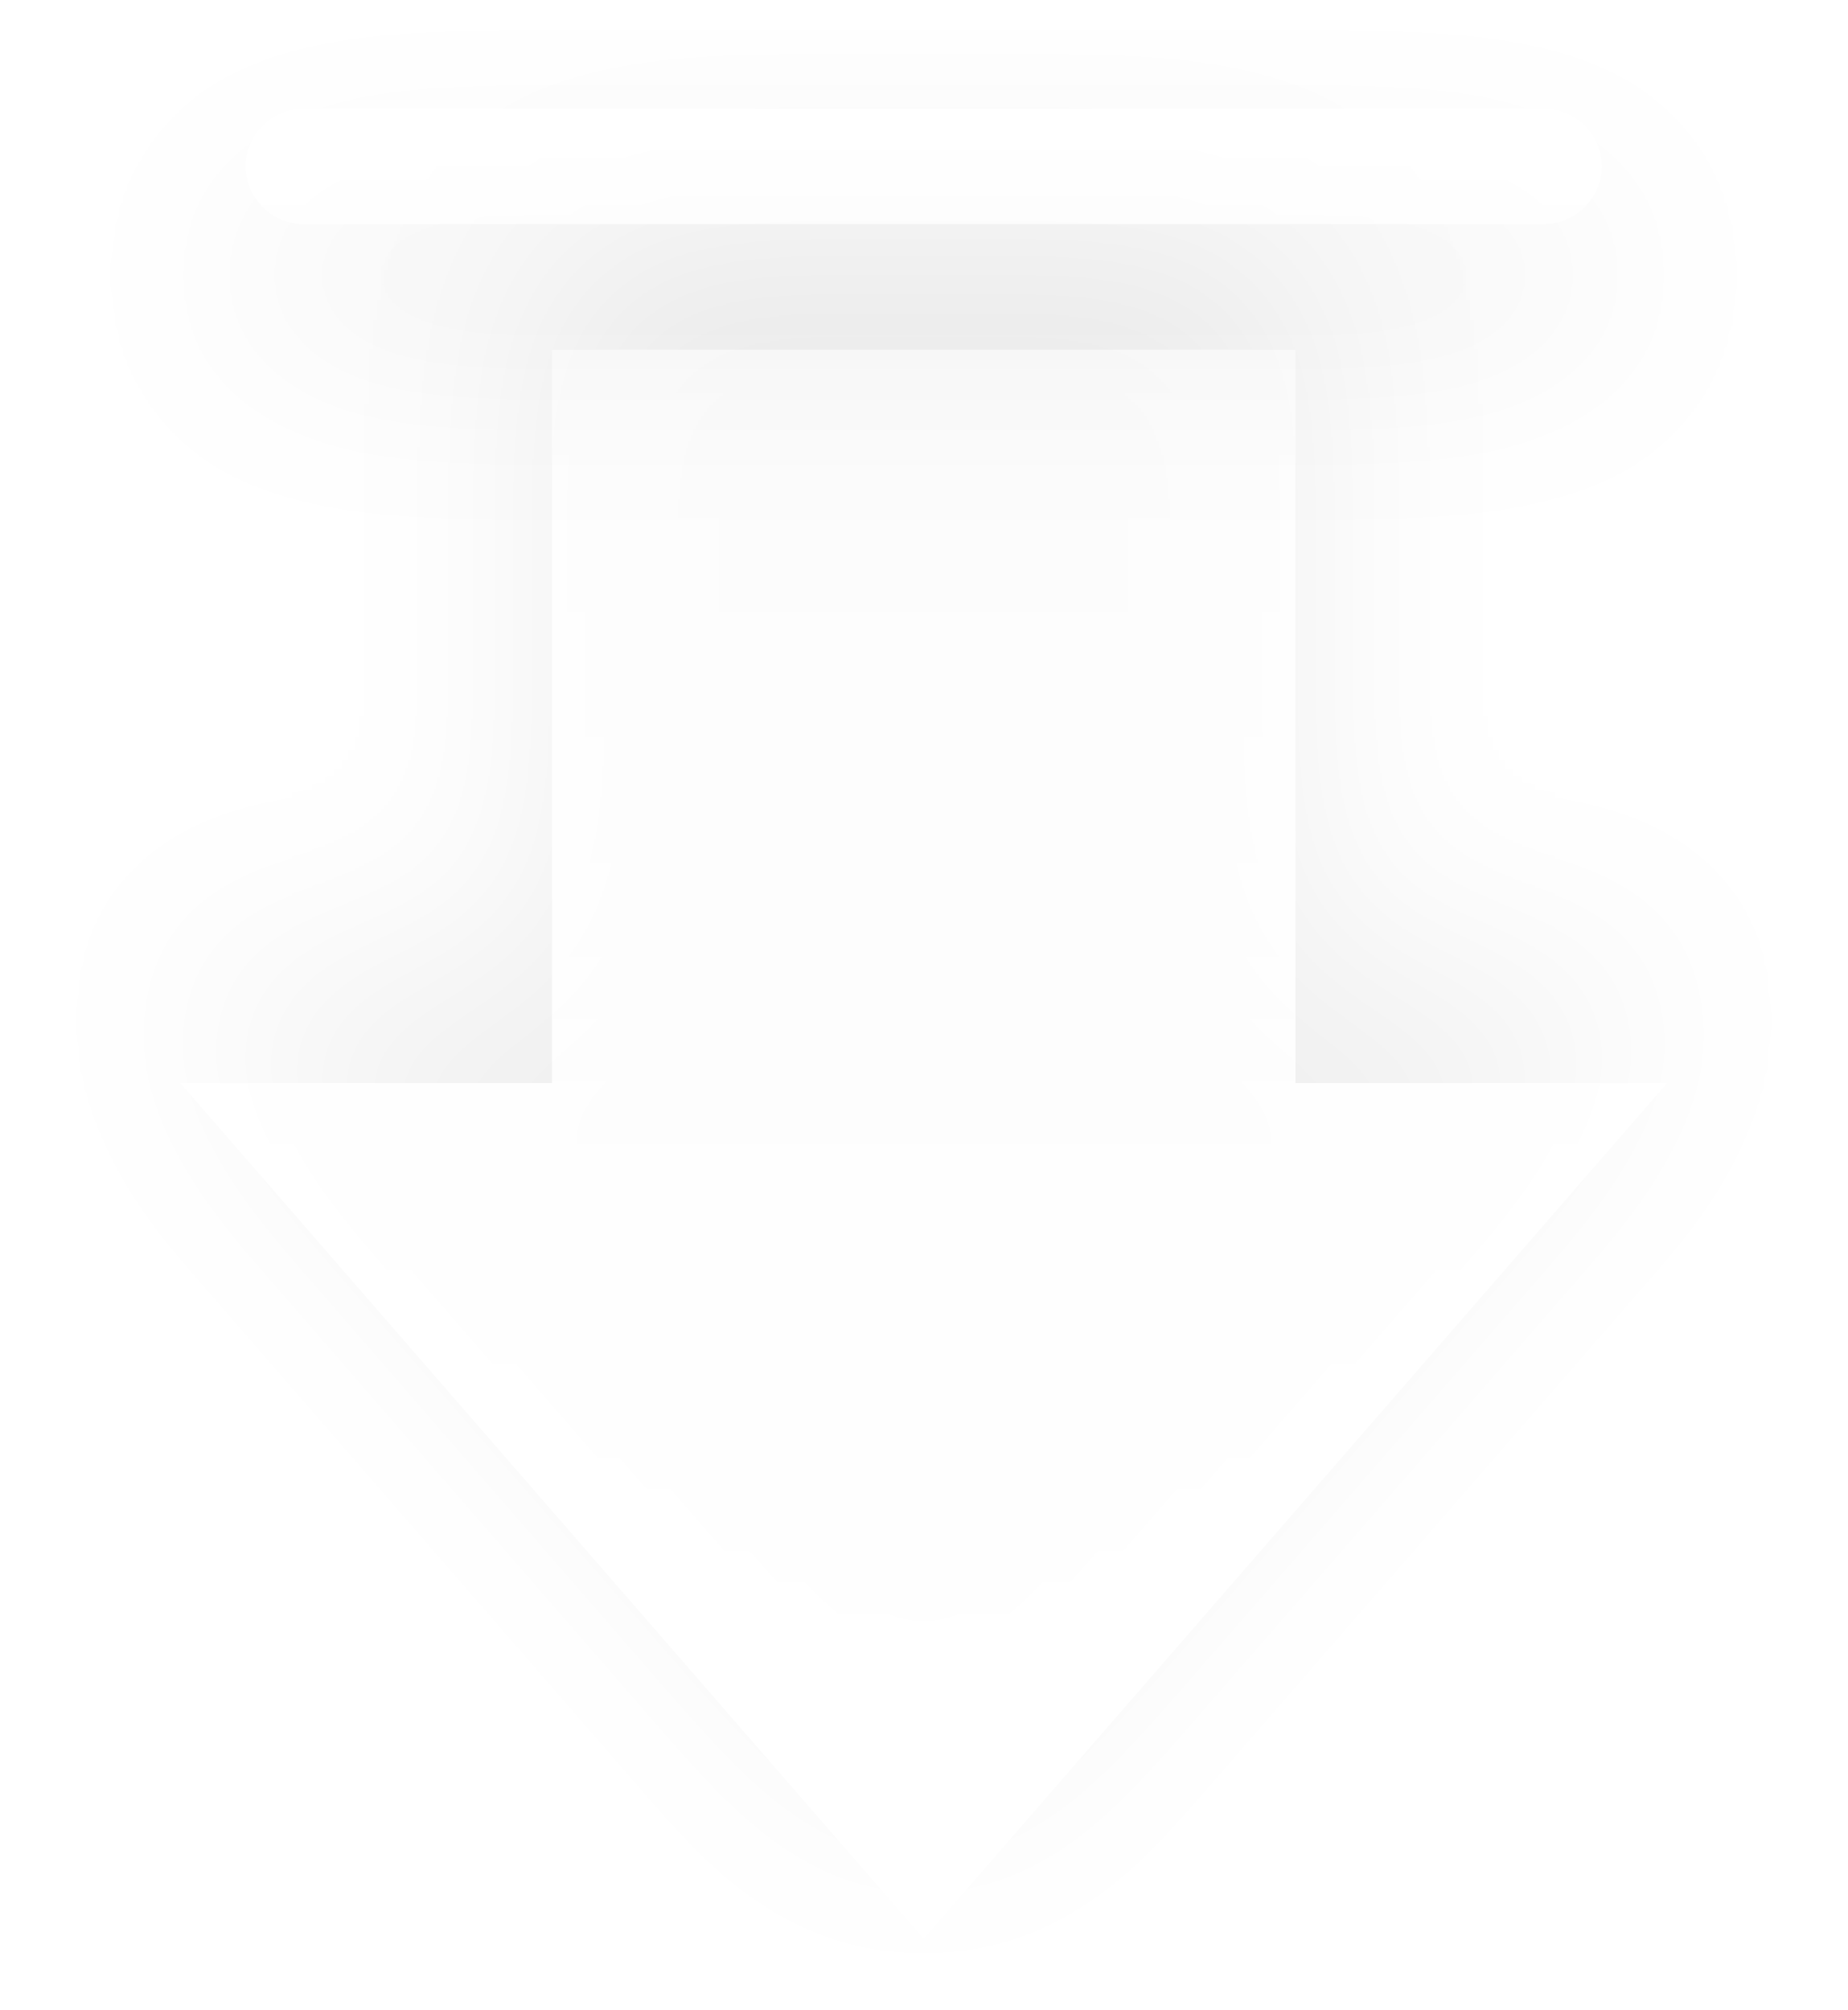
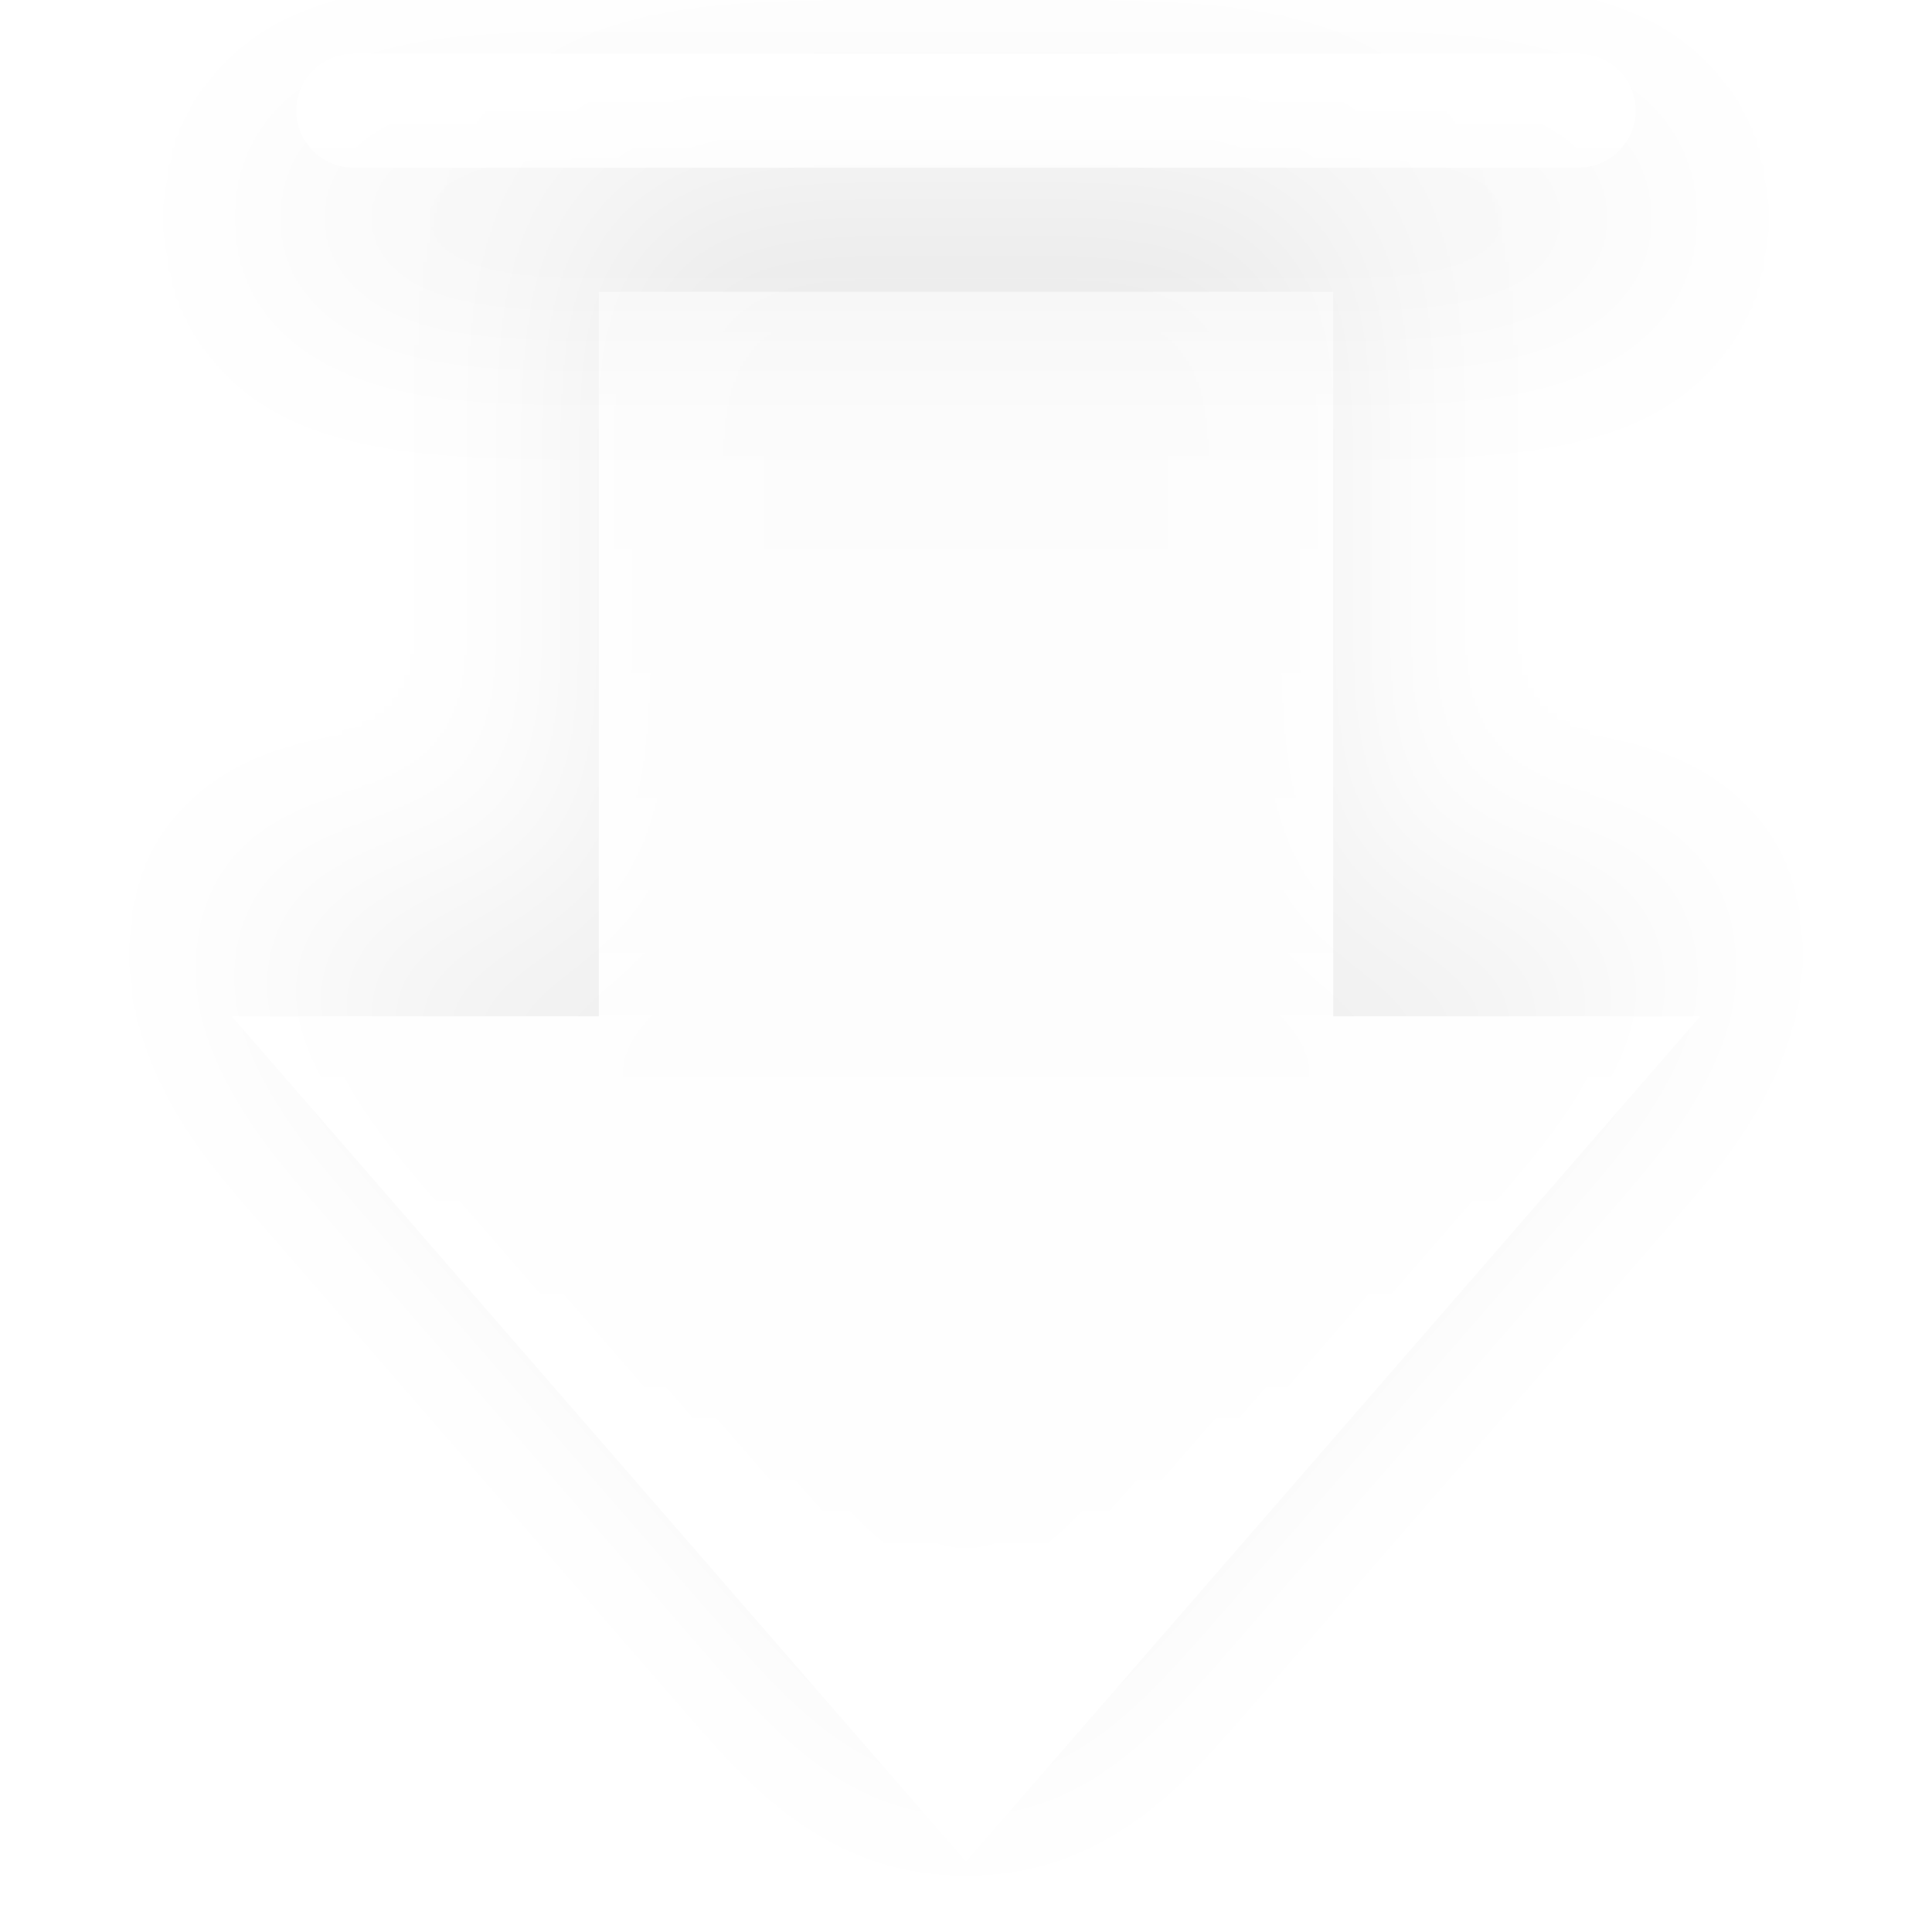
- <svg xmlns="http://www.w3.org/2000/svg" xmlns:xlink="http://www.w3.org/1999/xlink" width="34px" height="37px" viewBox="0 0 34 37" version="1.1">
+ <svg xmlns="http://www.w3.org/2000/svg" xmlns:xlink="http://www.w3.org/1999/xlink" width="36px" height="36px" viewBox="0 0 36 36" version="1.1">
  <defs>
    <linearGradient x1="50%" y1="0%" x2="50%" y2="100%" id="linearGradient-1">
      <stop stop-color="#FFFFFF" offset="0%" />
      <stop stop-color="#FFFFFF" stop-opacity="0.8" offset="100%" />
    </linearGradient>
    <path d="M18,5.438 L31.683,21.188 L24.841,21.188 L24.842,34.688 L11.158,34.688 L11.158,21.188 L4.317,21.188 L18,5.438 Z" id="path-2" />
    <filter x="-25.6%" y="-17.1%" width="151.2%" height="147.9%" filterUnits="objectBoundingBox" id="filter-3">
      <feOffset dx="0" dy="2" in="SourceAlpha" result="shadowOffsetOuter1" />
      <feGaussianBlur stdDeviation="2" in="shadowOffsetOuter1" result="shadowBlurOuter1" />
      <feColorMatrix values="0 0 0 0 0   0 0 0 0 0   0 0 0 0 0  0 0 0 0.06 0" type="matrix" in="shadowBlurOuter1" />
    </filter>
    <linearGradient x1="50%" y1="0%" x2="50%" y2="100%" id="linearGradient-4">
      <stop stop-color="#FFFFFF" offset="0%" />
      <stop stop-color="#FFFFFF" stop-opacity="0.8" offset="100%" />
    </linearGradient>
    <path d="M29.403,1 C29.997,1 30.48,1.476 30.48,2.062 C30.48,2.607 30.064,3.056 29.528,3.118 L29.403,3.125 L6.597,3.125 C6.003,3.125 5.52,2.649 5.52,2.062 C5.52,1.518 5.936,1.069 6.472,1.007 L6.597,1 L29.403,1 Z" id="path-5" />
    <filter x="-28.0%" y="-235.3%" width="156.1%" height="758.8%" filterUnits="objectBoundingBox" id="filter-6">
      <feOffset dx="0" dy="2" in="SourceAlpha" result="shadowOffsetOuter1" />
      <feGaussianBlur stdDeviation="2" in="shadowOffsetOuter1" result="shadowBlurOuter1" />
      <feColorMatrix values="0 0 0 0 0   0 0 0 0 0   0 0 0 0 0  0 0 0 0.06 0" type="matrix" in="shadowBlurOuter1" />
    </filter>
  </defs>
  <g id="终版" stroke="none" stroke-width="1" fill="none" fill-rule="evenodd">
-     <g id="首页" transform="translate(-1793, -429)">
-       <g id="1备份-16" transform="translate(1503, 366)">
-         <g id="icon/代码项目" transform="translate(269, 42)">
-           <g id="编组-21备份-2" transform="translate(20, 22)">
-             <g id="下线设备数" transform="translate(0, 0)">
-               <g id="形状结合备份-3" transform="translate(18, 20.0625) rotate(-180) translate(-18, -20.0625) ">
-                 <use fill="black" fill-opacity="1" filter="url(#filter-3)" xlink:href="#path-2" />
-                 <use fill="url(#linearGradient-1)" fill-rule="evenodd" xlink:href="#path-2" />
-               </g>
-               <rect id="矩形" fill="#D8D8D8" opacity="0" x="0" y="2.84217094e-14" width="36" height="36" />
-               <g id="直线-7备份-4">
-                 <use fill="black" fill-opacity="1" filter="url(#filter-6)" xlink:href="#path-5" />
-                 <use fill="url(#linearGradient-4)" fill-rule="evenodd" xlink:href="#path-5" />
-               </g>
-             </g>
-           </g>
-         </g>
+     <g id="下线设备数">
+       <g id="形状结合备份-3" transform="translate(18, 20.0625) rotate(-180) translate(-18, -20.0625) ">
+         <use fill="black" fill-opacity="1" filter="url(#filter-3)" xlink:href="#path-2" />
+         <use fill="url(#linearGradient-1)" fill-rule="evenodd" xlink:href="#path-2" />
+       </g>
+       <rect id="矩形" fill="#D8D8D8" opacity="0" x="0" y="2.84217094e-14" width="36" height="36" />
+       <g id="直线-7备份-4">
+         <use fill="black" fill-opacity="1" filter="url(#filter-6)" xlink:href="#path-5" />
+         <use fill="url(#linearGradient-4)" fill-rule="evenodd" xlink:href="#path-5" />
      </g>
    </g>
  </g>
</svg>
